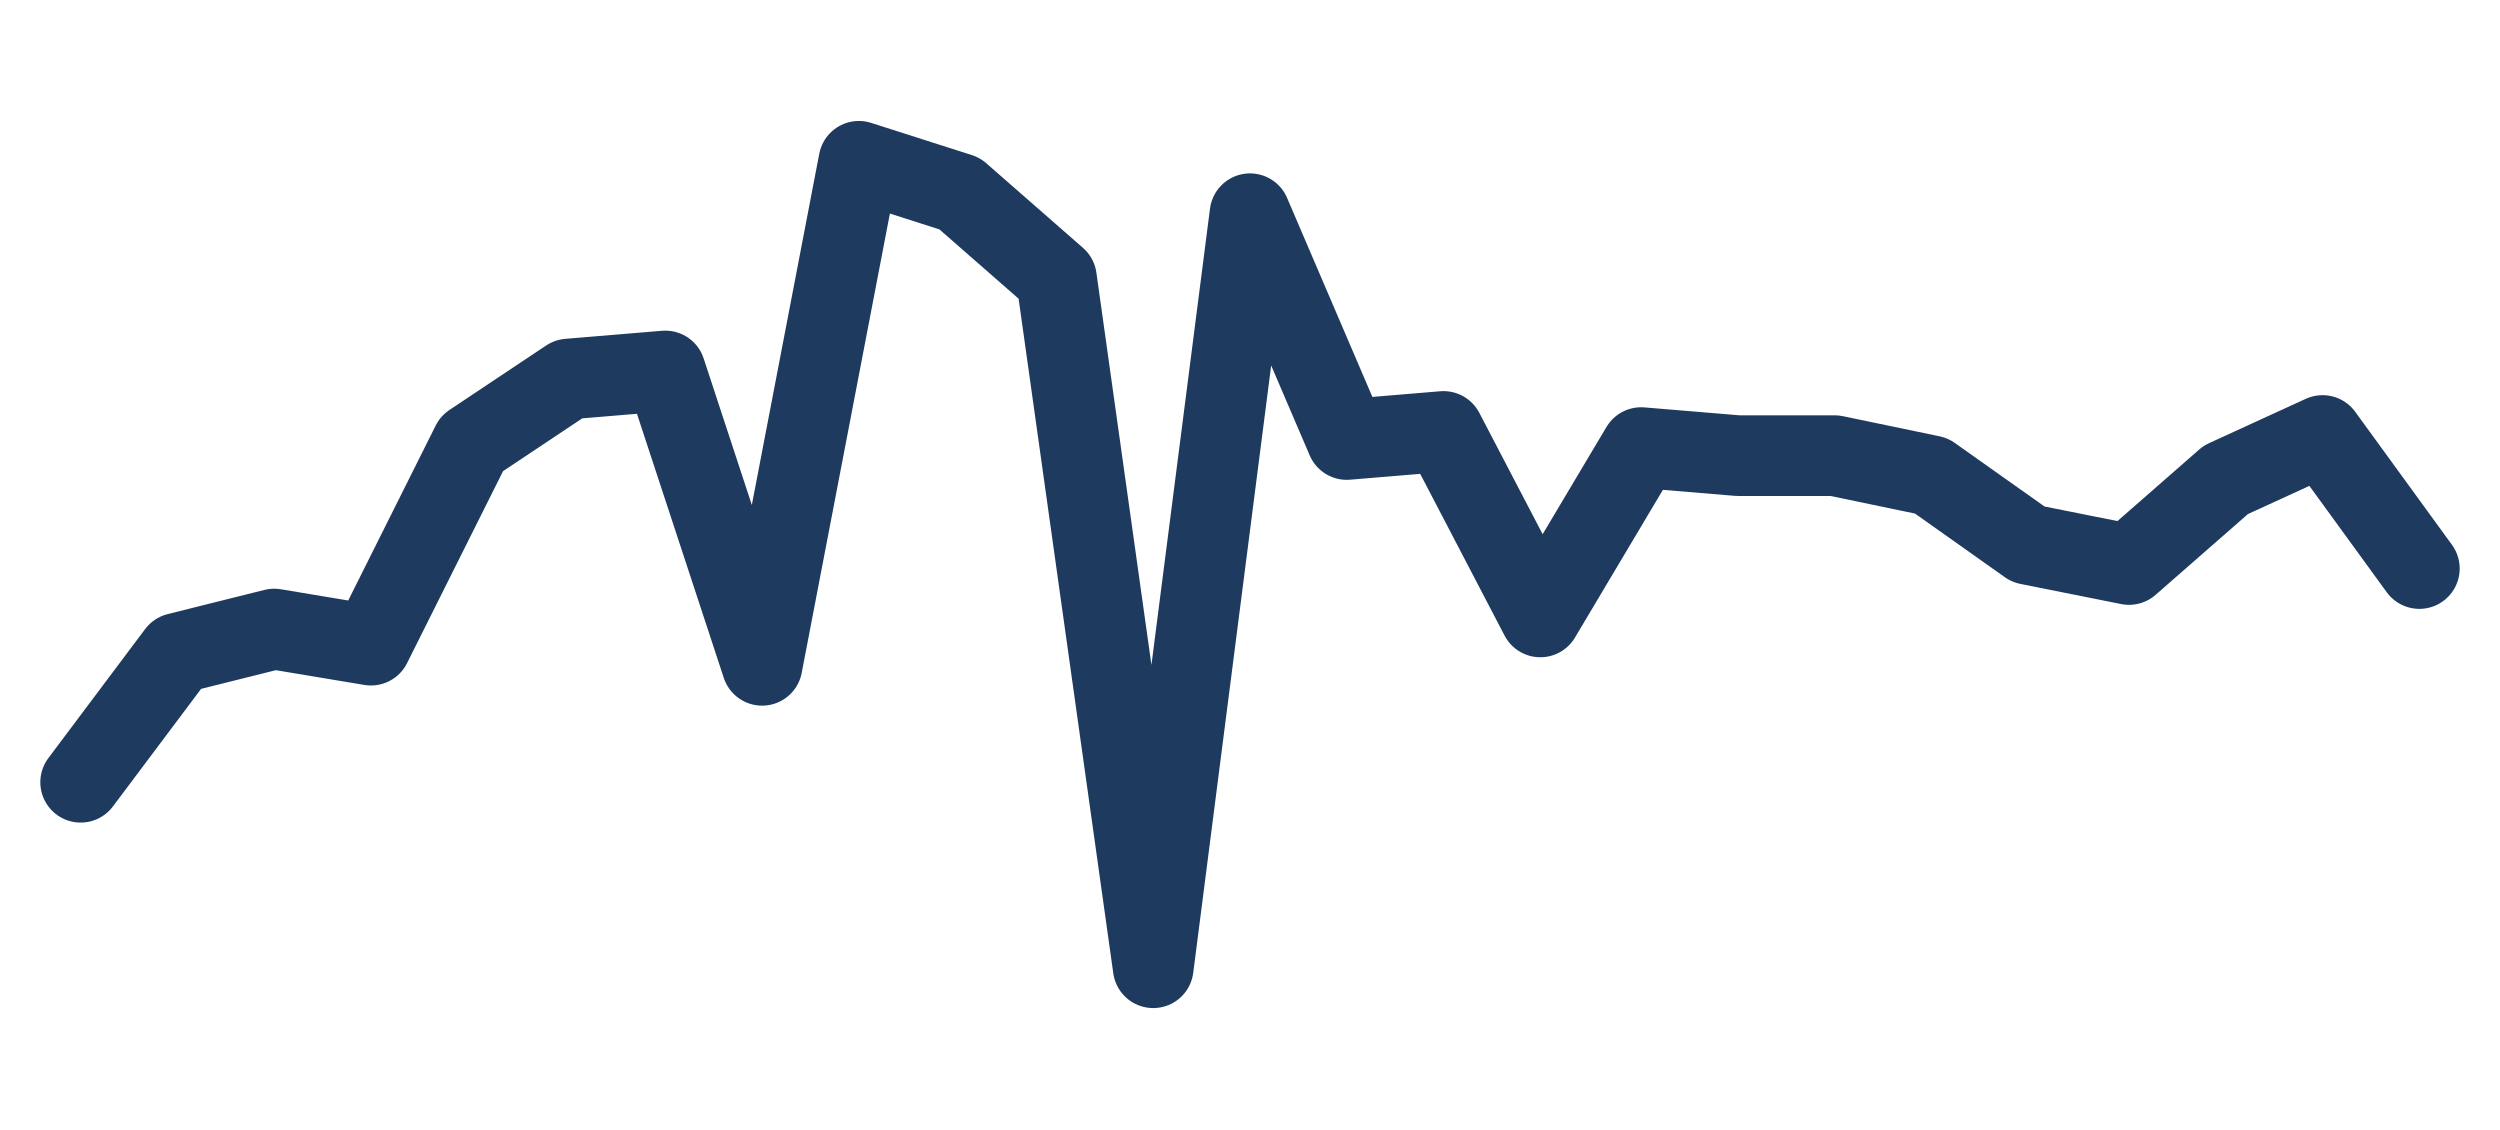
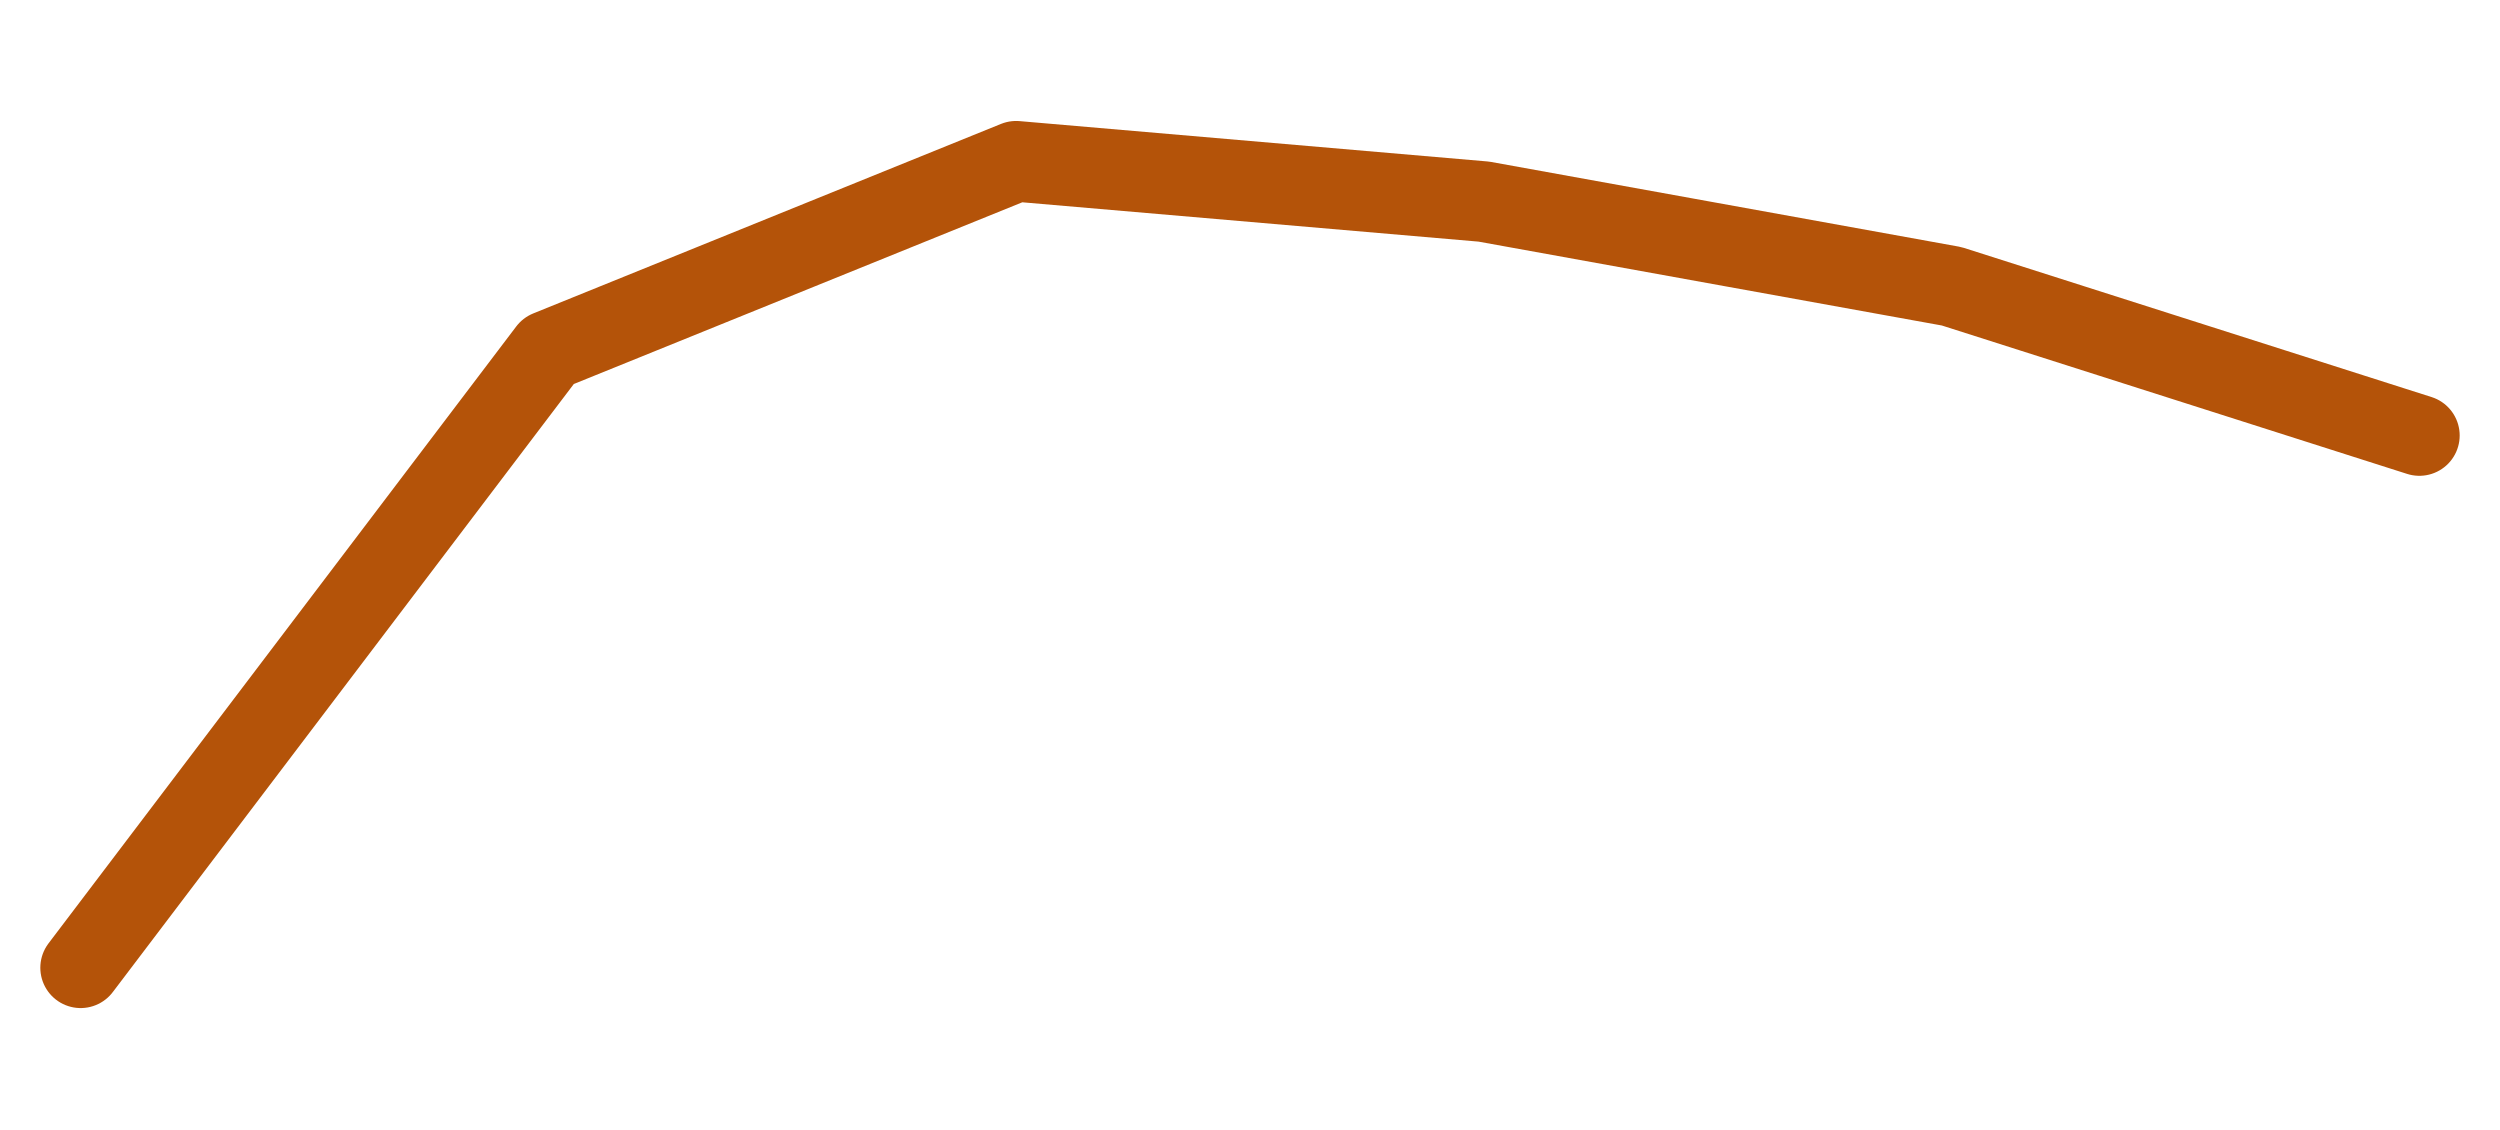
<svg xmlns="http://www.w3.org/2000/svg" viewBox="0 0 62 28" class="spark">
-   <path d="M2.0 19.4 L4.4 16.2 L6.8 15.6 L9.2 16.0 L11.7 11.0 L14.1 9.4 L16.5 9.2 L18.9 16.5 L21.3 4.0 L23.8 4.8 L26.2 6.9 L28.6 24.0 L31.0 5.3 L33.4 10.9 L35.8 10.7 L38.2 15.3 L40.7 11.1 L43.1 11.3 L45.5 11.3 L47.9 11.8 L50.3 13.5 L52.8 14.0 L55.2 11.9 L57.6 10.8 L60.0 14.1" fill="none" stroke="#1e3a5f" stroke-width="2" stroke-linecap="round" stroke-linejoin="round" />
+   <path d="M2.0 24.0 L13.6 8.7 L25.2 4.0 L36.8 5.0 L48.4 7.1 L60.0 10.8" fill="none" stroke="#b45309" stroke-width="2" stroke-linecap="round" stroke-linejoin="round" />
</svg>
